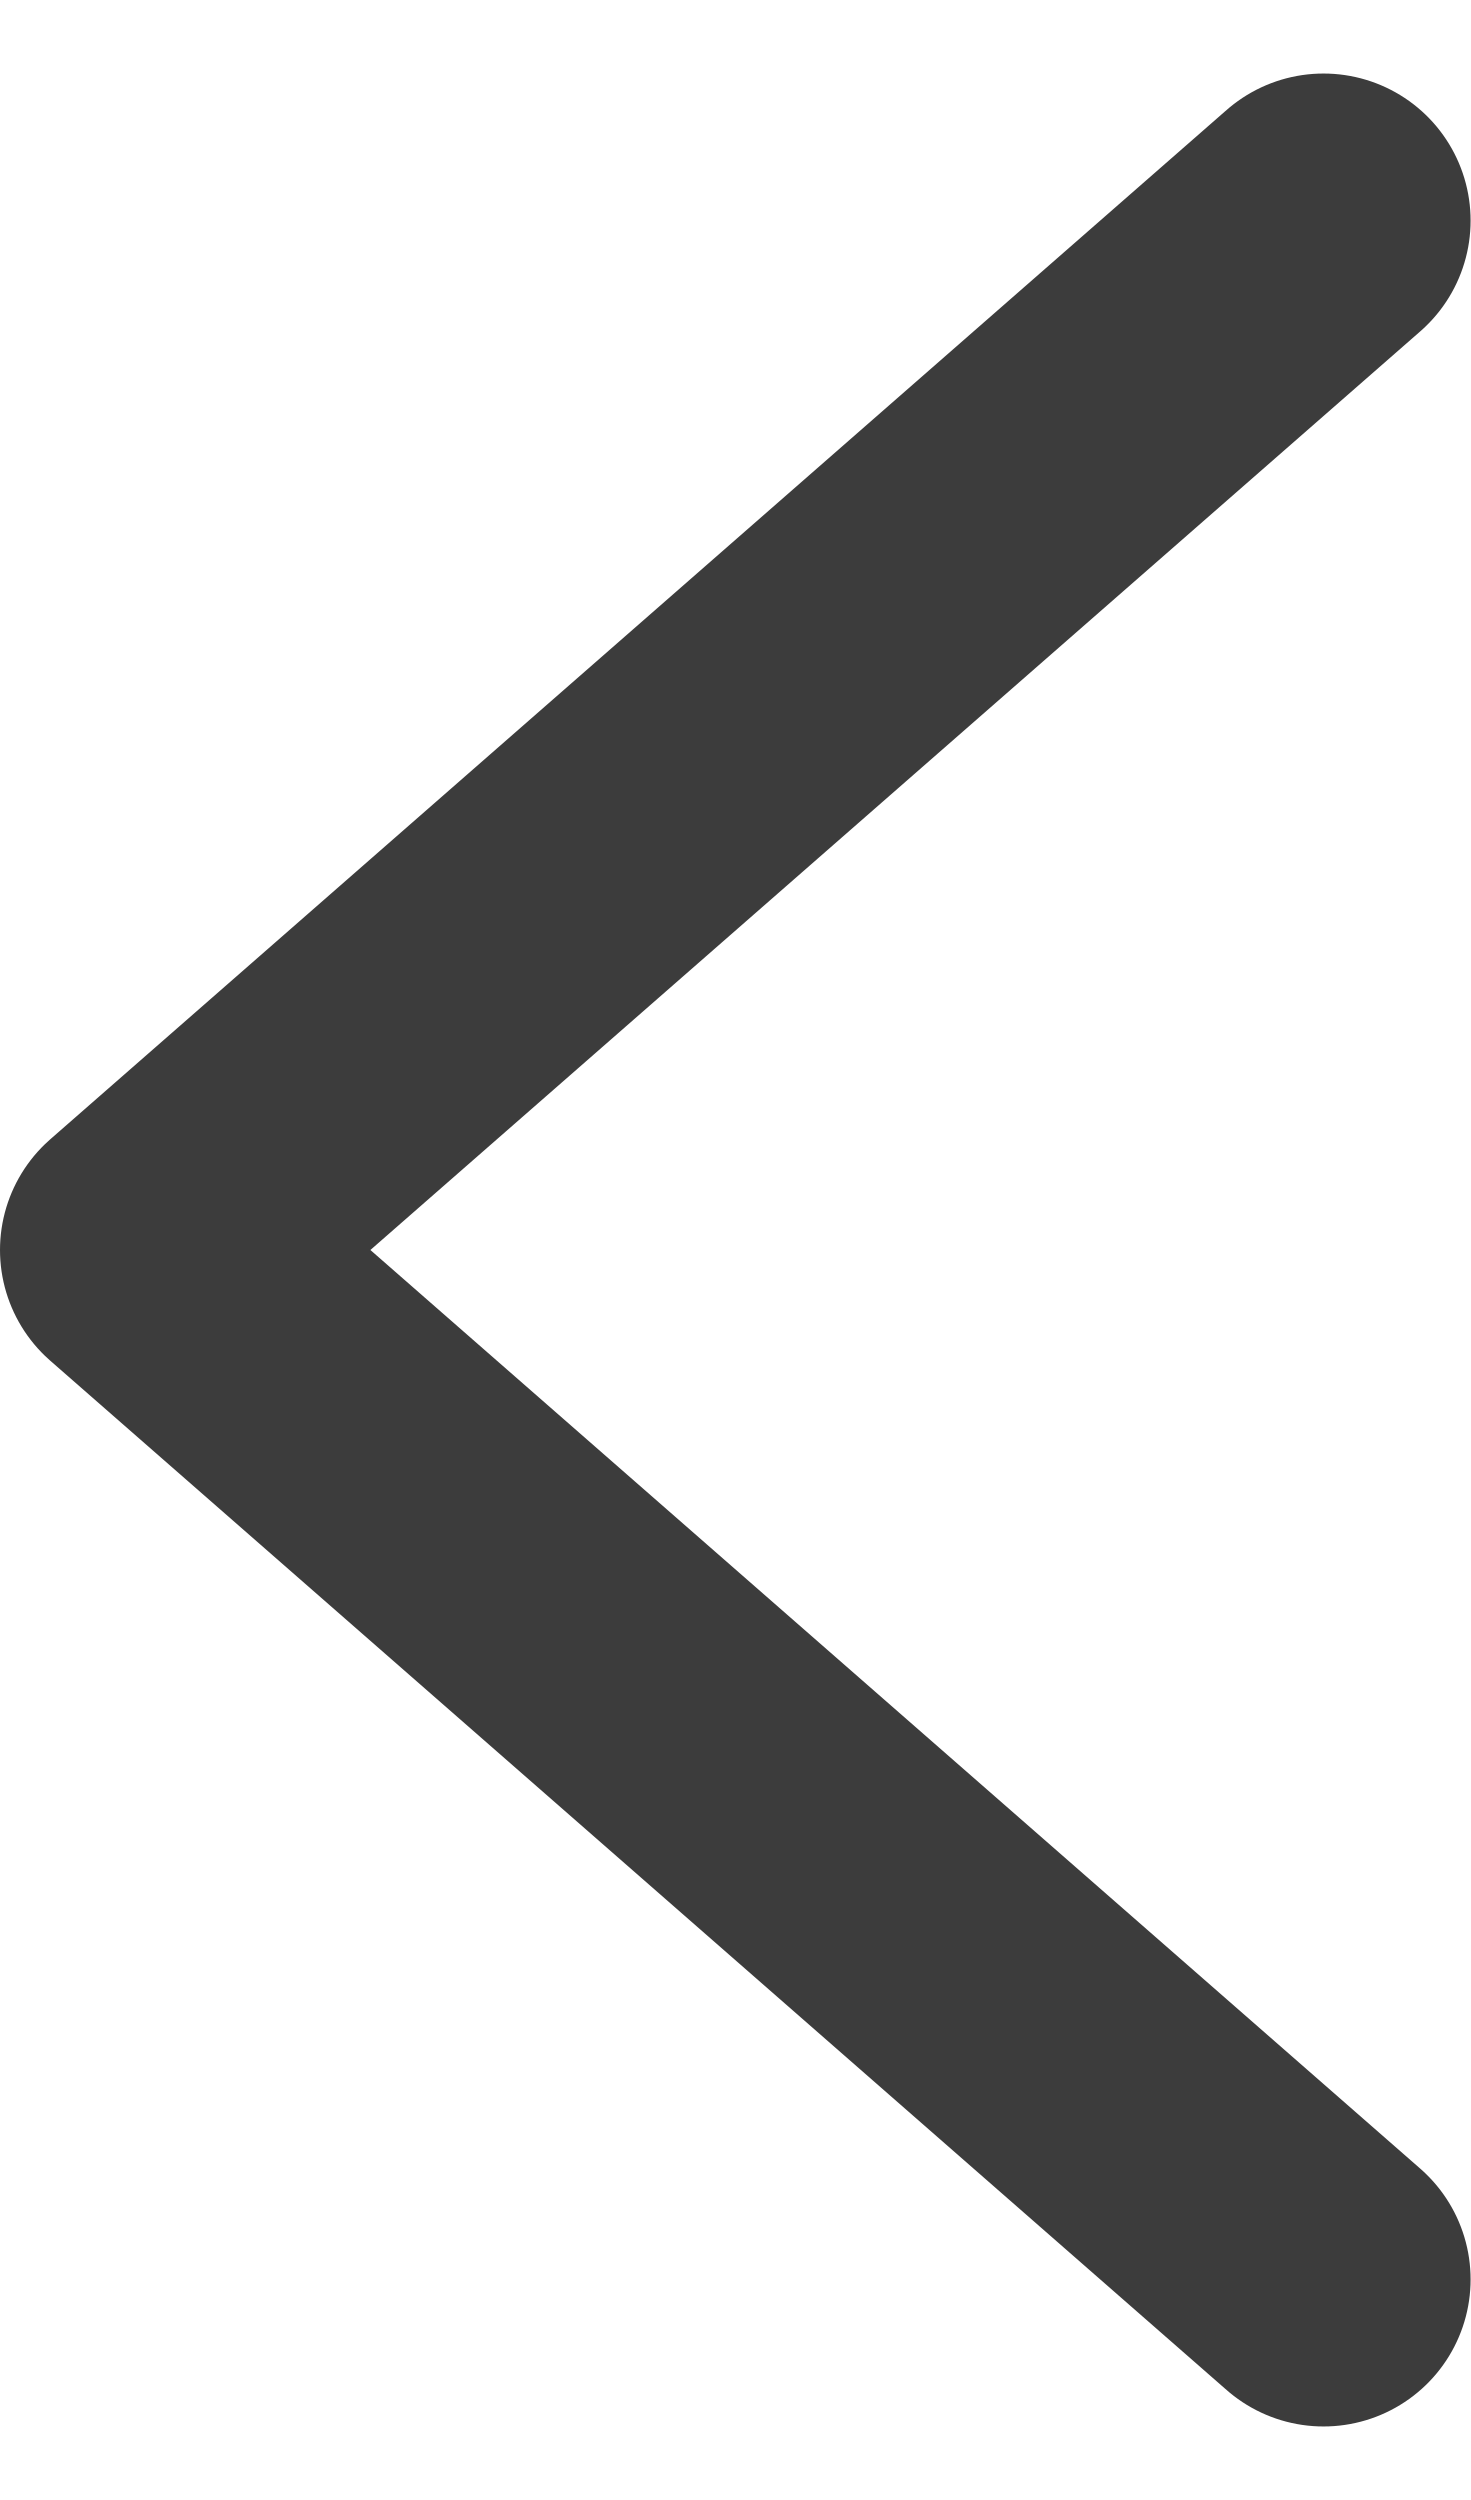
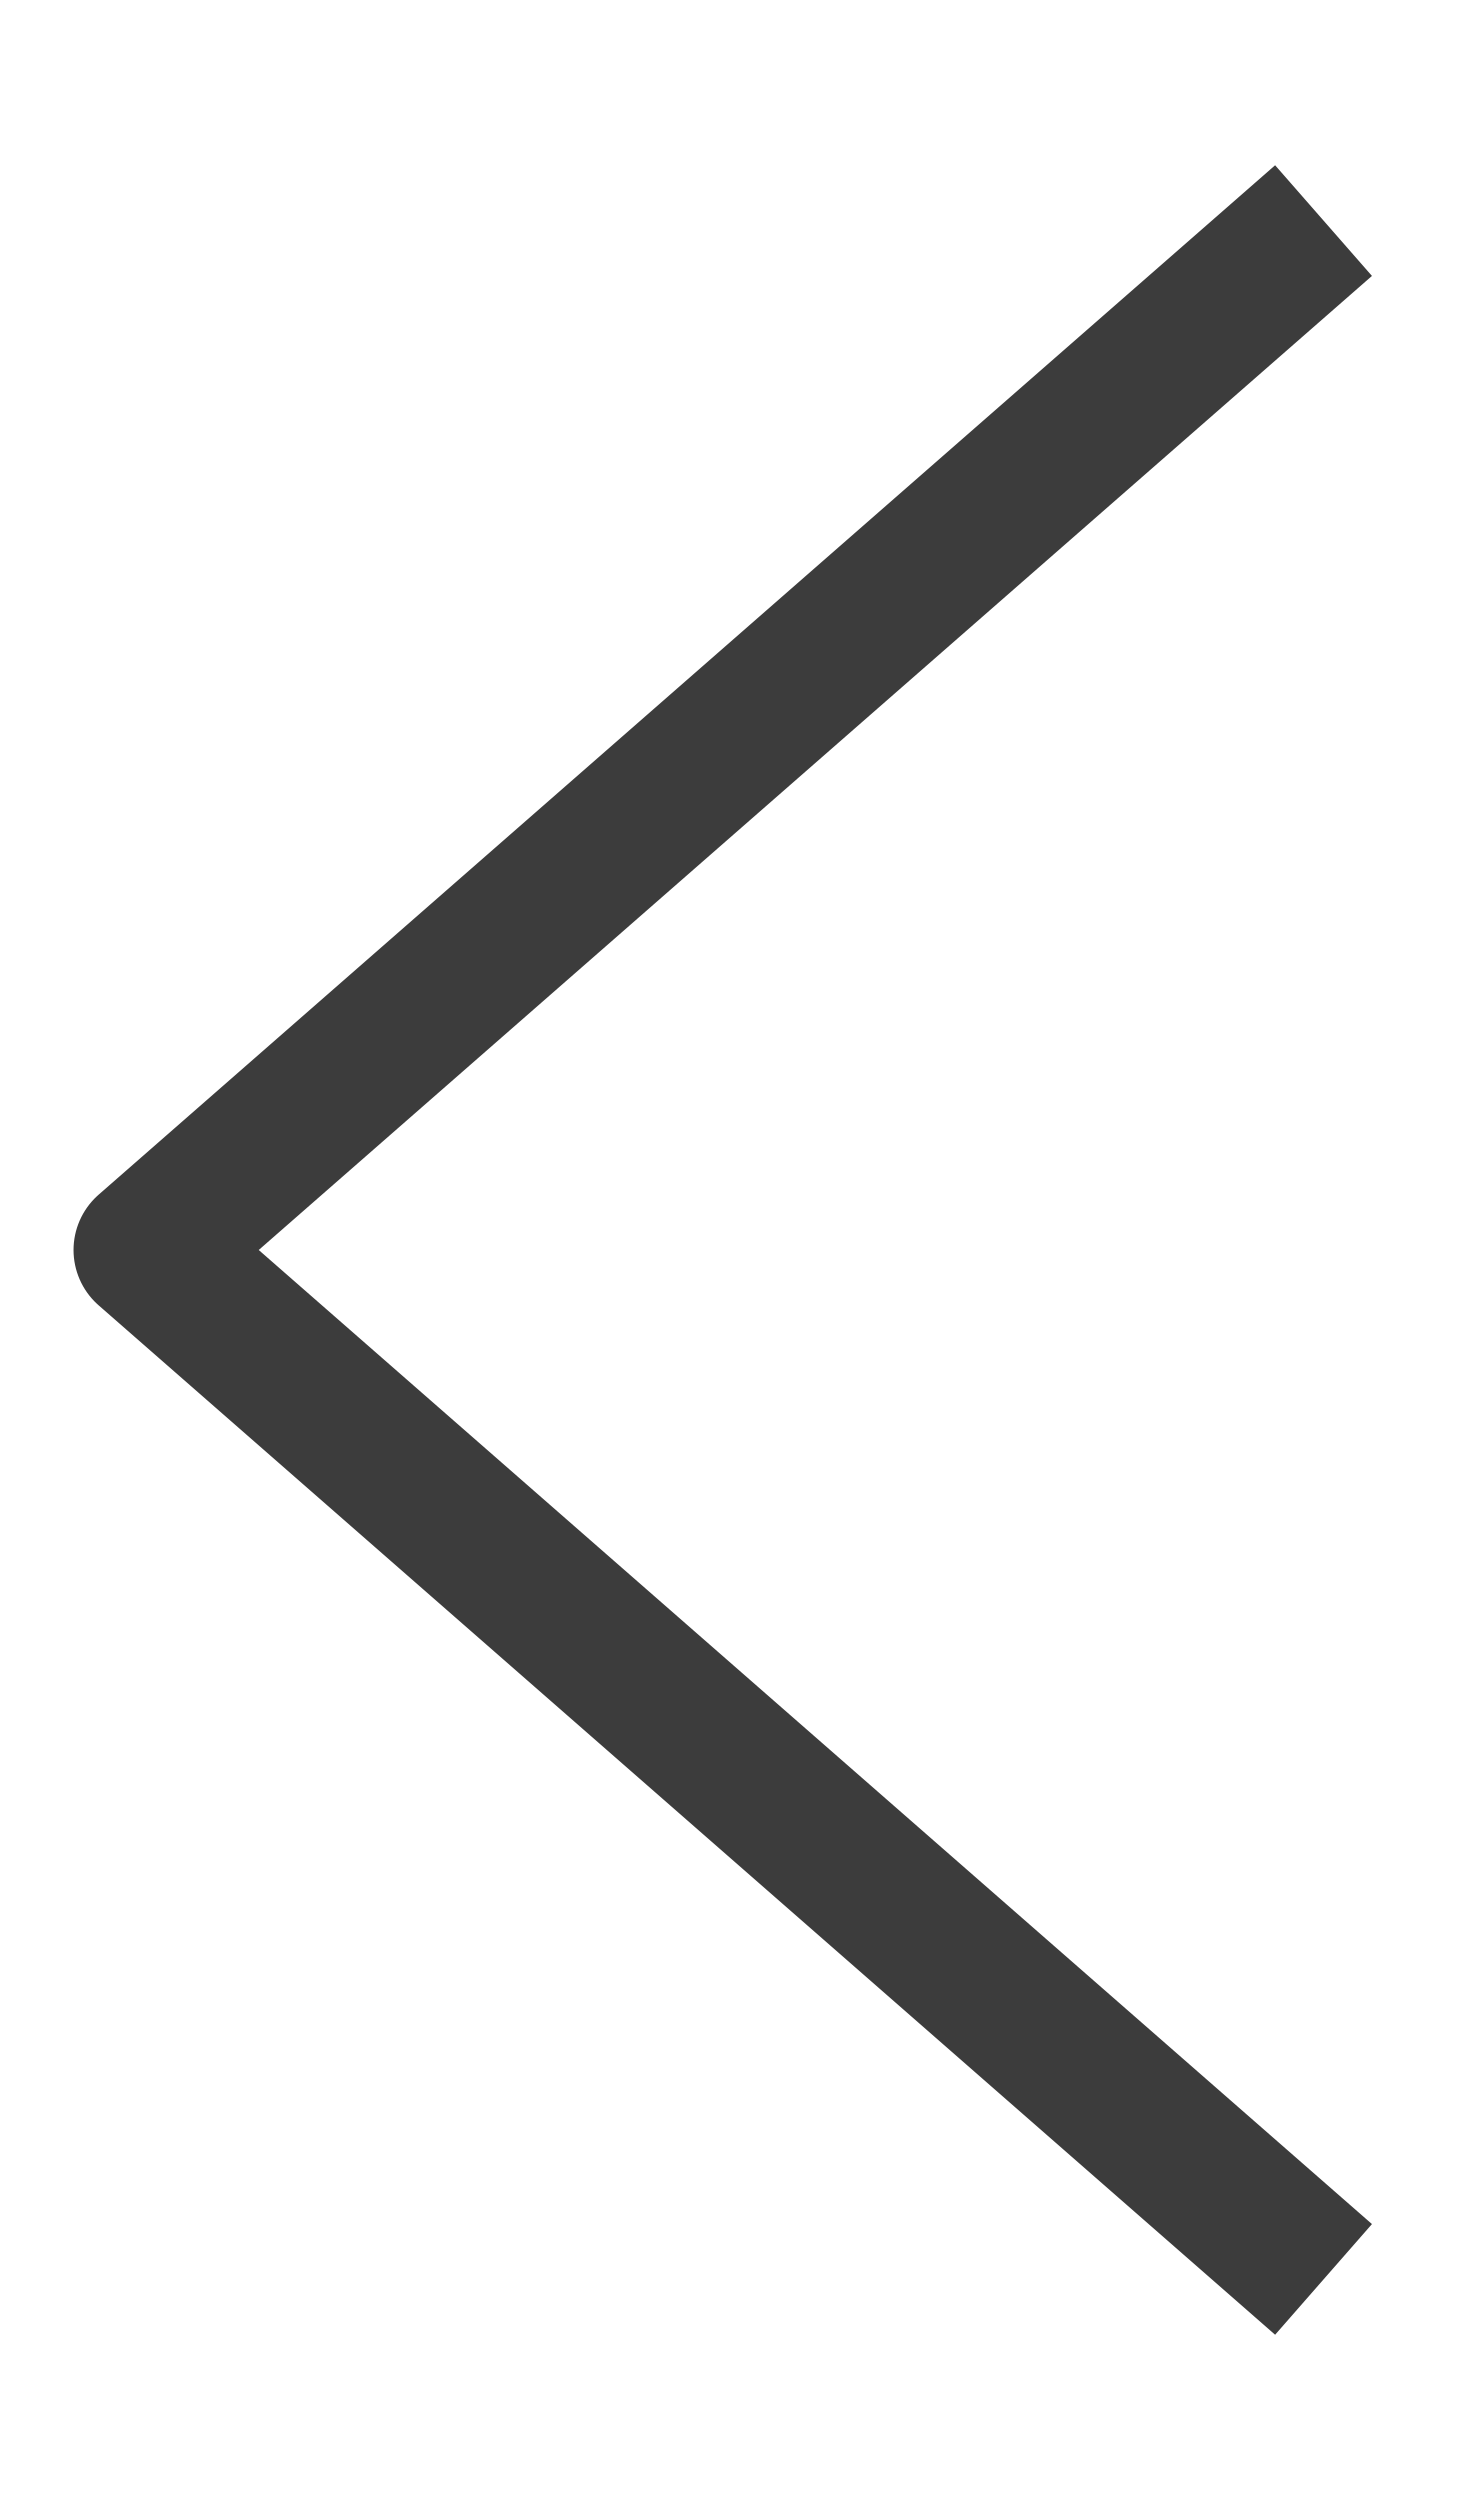
<svg xmlns="http://www.w3.org/2000/svg" width="10" height="17" viewBox="0 0 10 17" fill="none">
-   <path d="M9 15.5L1 8.5L9 1.5" stroke="#3C3C3C" stroke-width="2" stroke-linecap="round" stroke-linejoin="round" />
+   <path d="M9 15.5L1 8.5L9 1.5" stroke="#3C3C3C" strokeWidth="2" strokeLinecap="round" stroke-linejoin="round" />
</svg>
